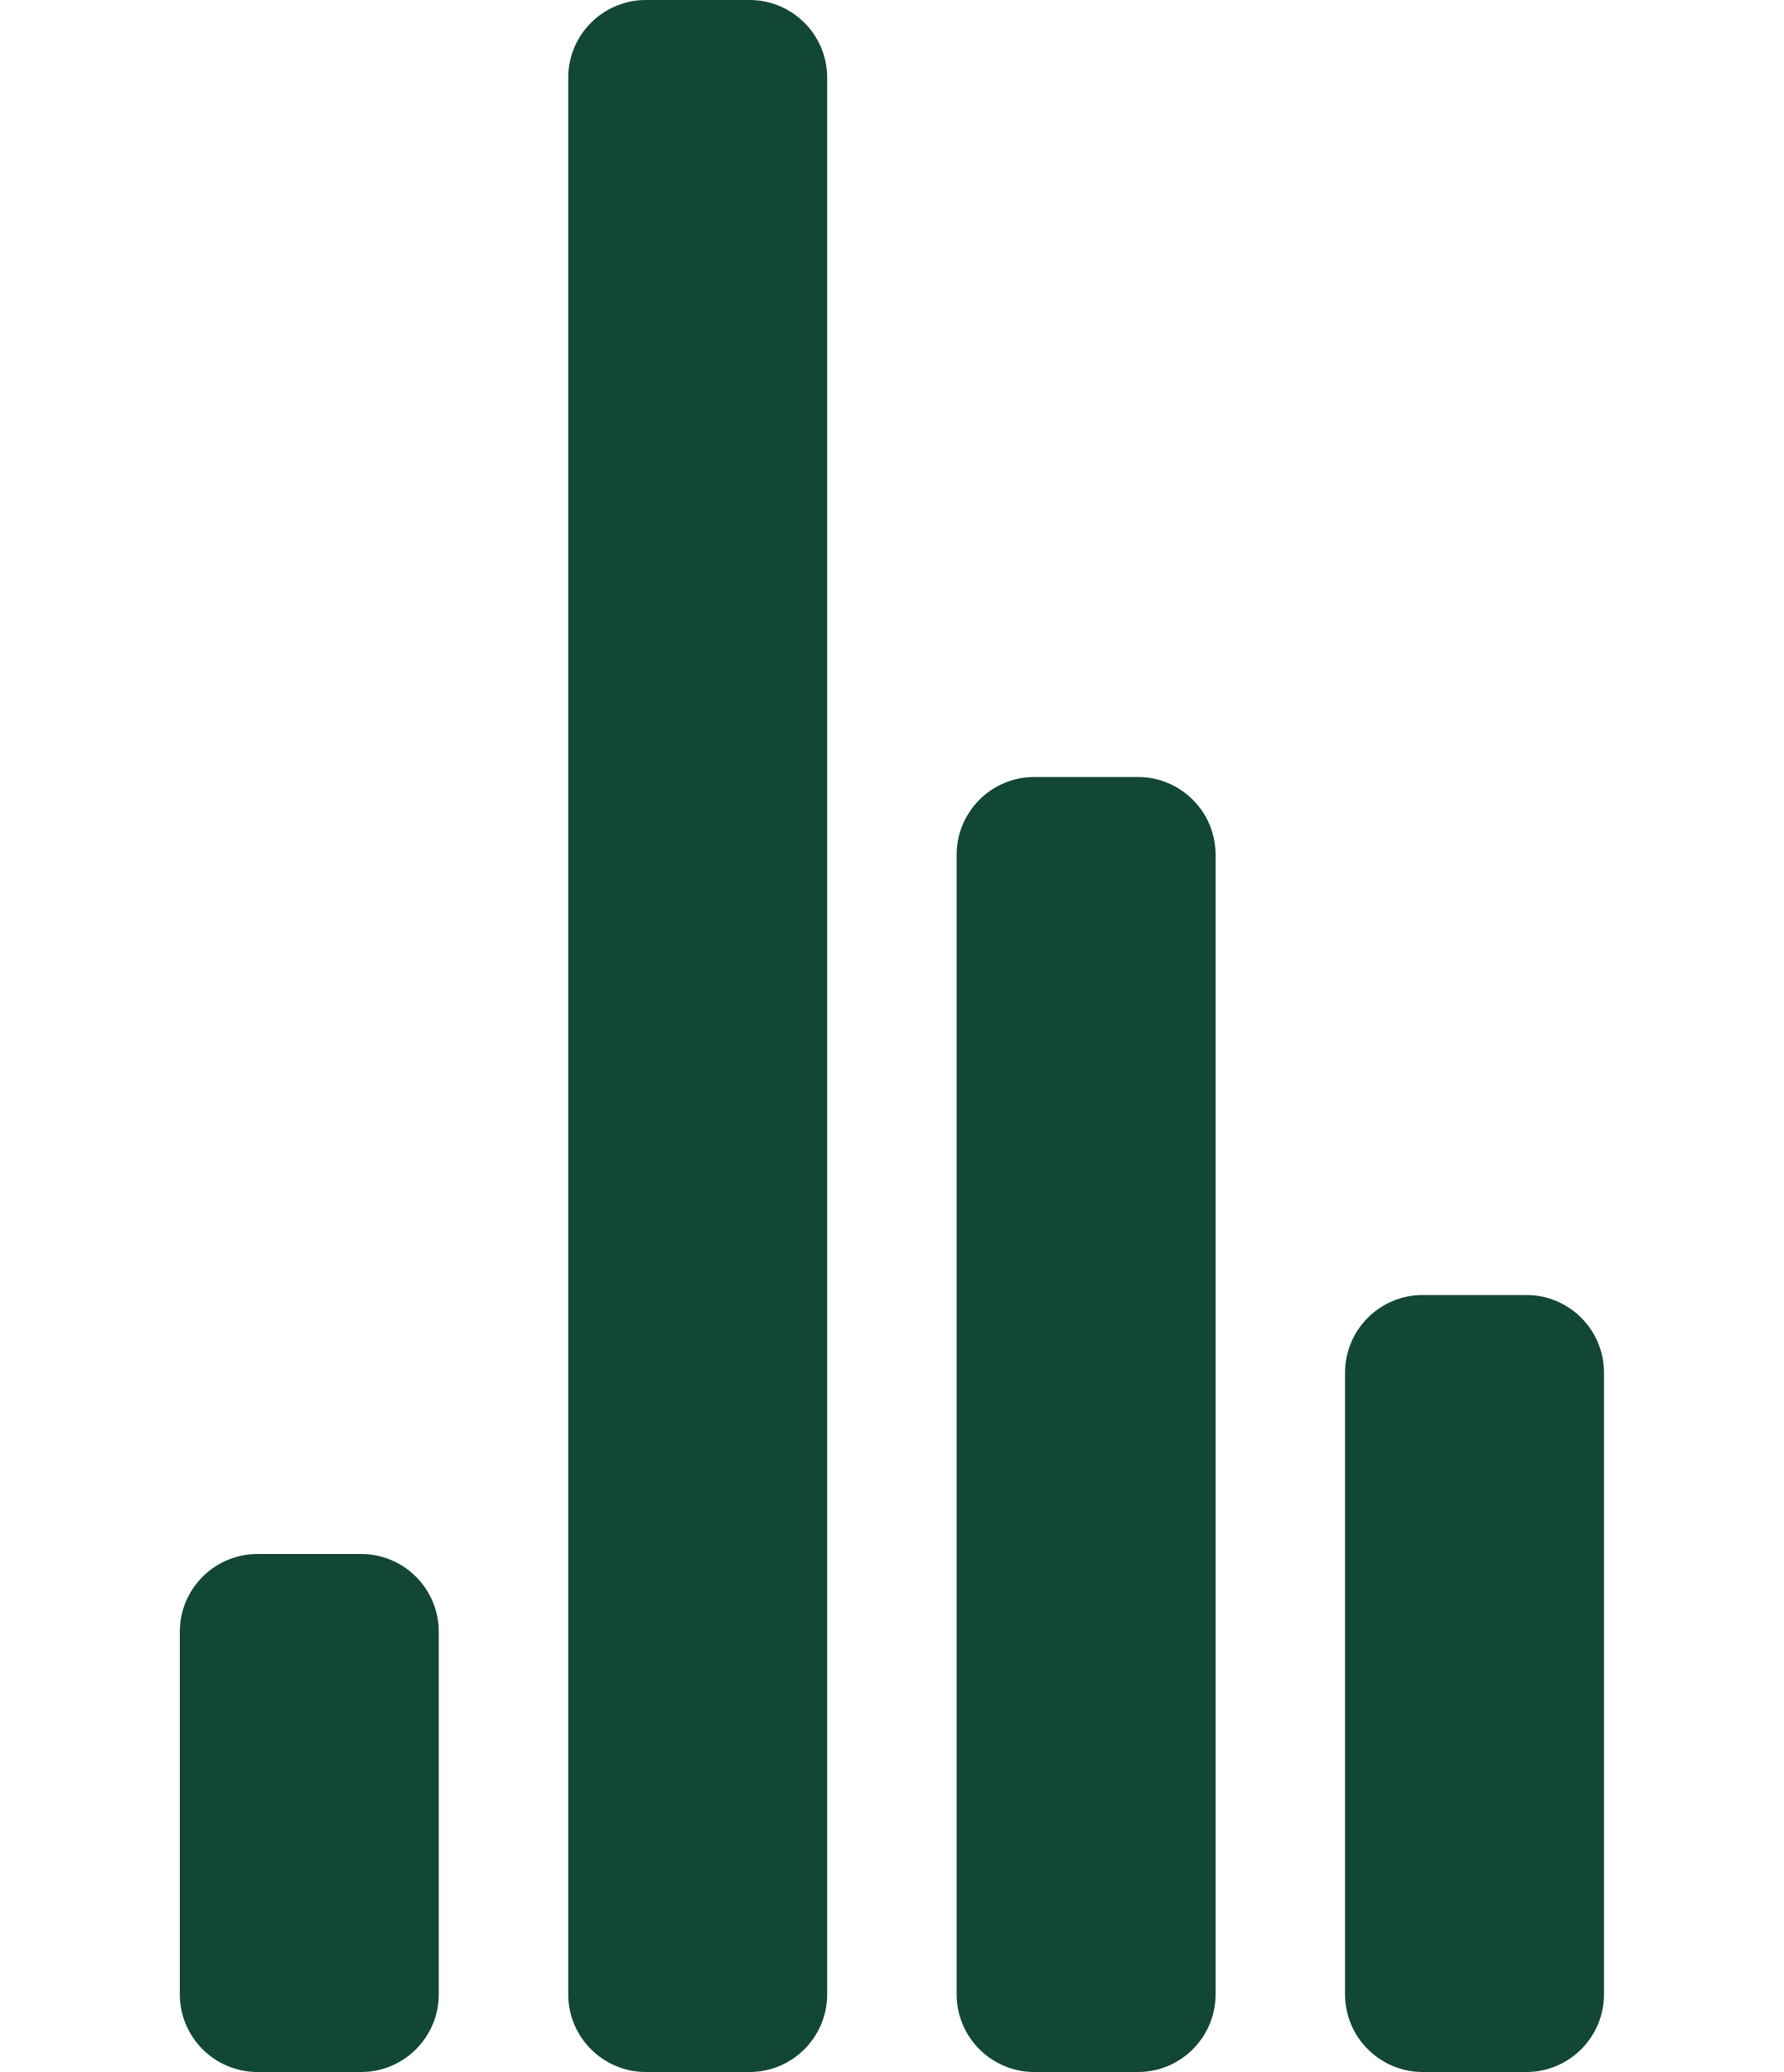
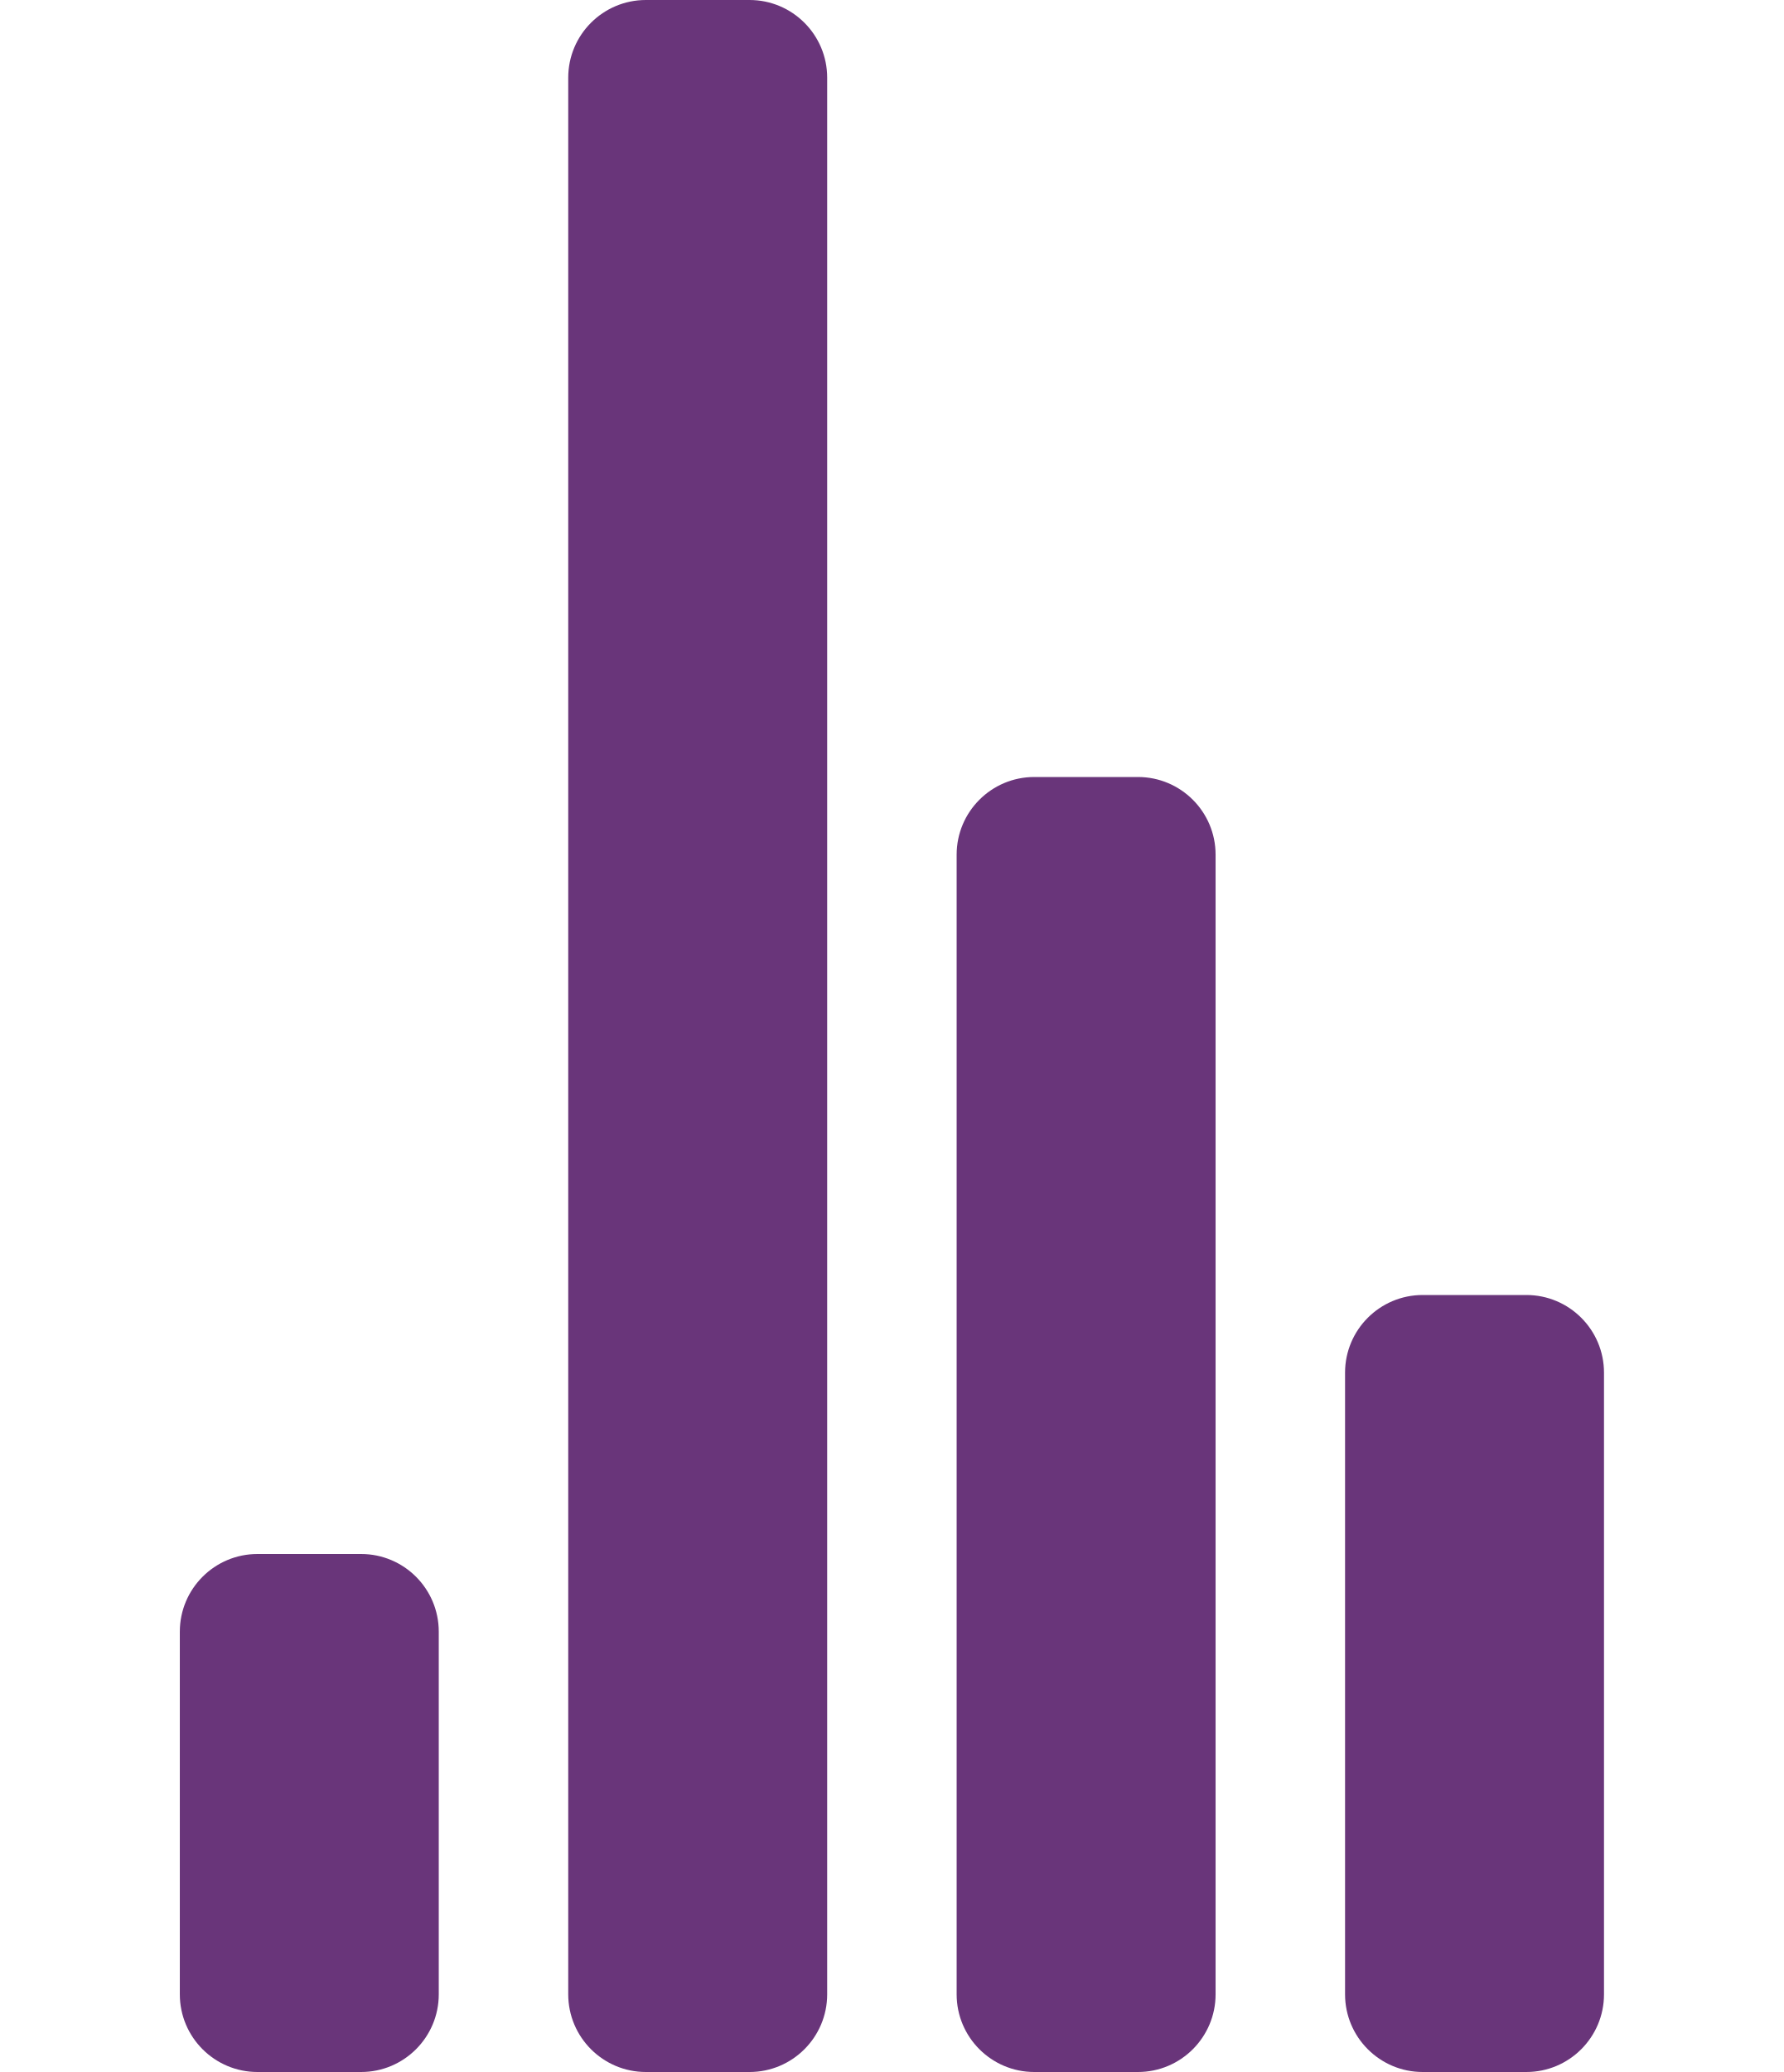
- <svg xmlns="http://www.w3.org/2000/svg" width="155" height="180" viewBox="0 0 55 80" fill="#124635">
+ <svg xmlns="http://www.w3.org/2000/svg" width="155" height="180" viewBox="0 0 55 80" fill="#69357a">
  <g transform="matrix(1 0 0 -1 0 80)">
    <rect width="10" height="20" rx="3">
      <animate attributeName="height" begin="0s" dur="4.3s" values="20;45;57;80;64;32;66;45;64;23;66;13;64;56;34;34;2;23;76;79;20" calcMode="linear" repeatCount="indefinite" />
    </rect>
    <rect x="15" width="10" height="80" rx="3">
      <animate attributeName="height" begin="0s" dur="2s" values="80;55;33;5;75;23;73;33;12;14;60;80" calcMode="linear" repeatCount="indefinite" />
    </rect>
    <rect x="30" width="10" height="50" rx="3">
      <animate attributeName="height" begin="0s" dur="1.4s" values="50;34;78;23;56;23;34;76;80;54;21;50" calcMode="linear" repeatCount="indefinite" />
    </rect>
    <rect x="45" width="10" height="30" rx="3">
      <animate attributeName="height" begin="0s" dur="2s" values="30;45;13;80;56;72;45;76;34;23;67;30" calcMode="linear" repeatCount="indefinite" />
    </rect>
  </g>
</svg>
